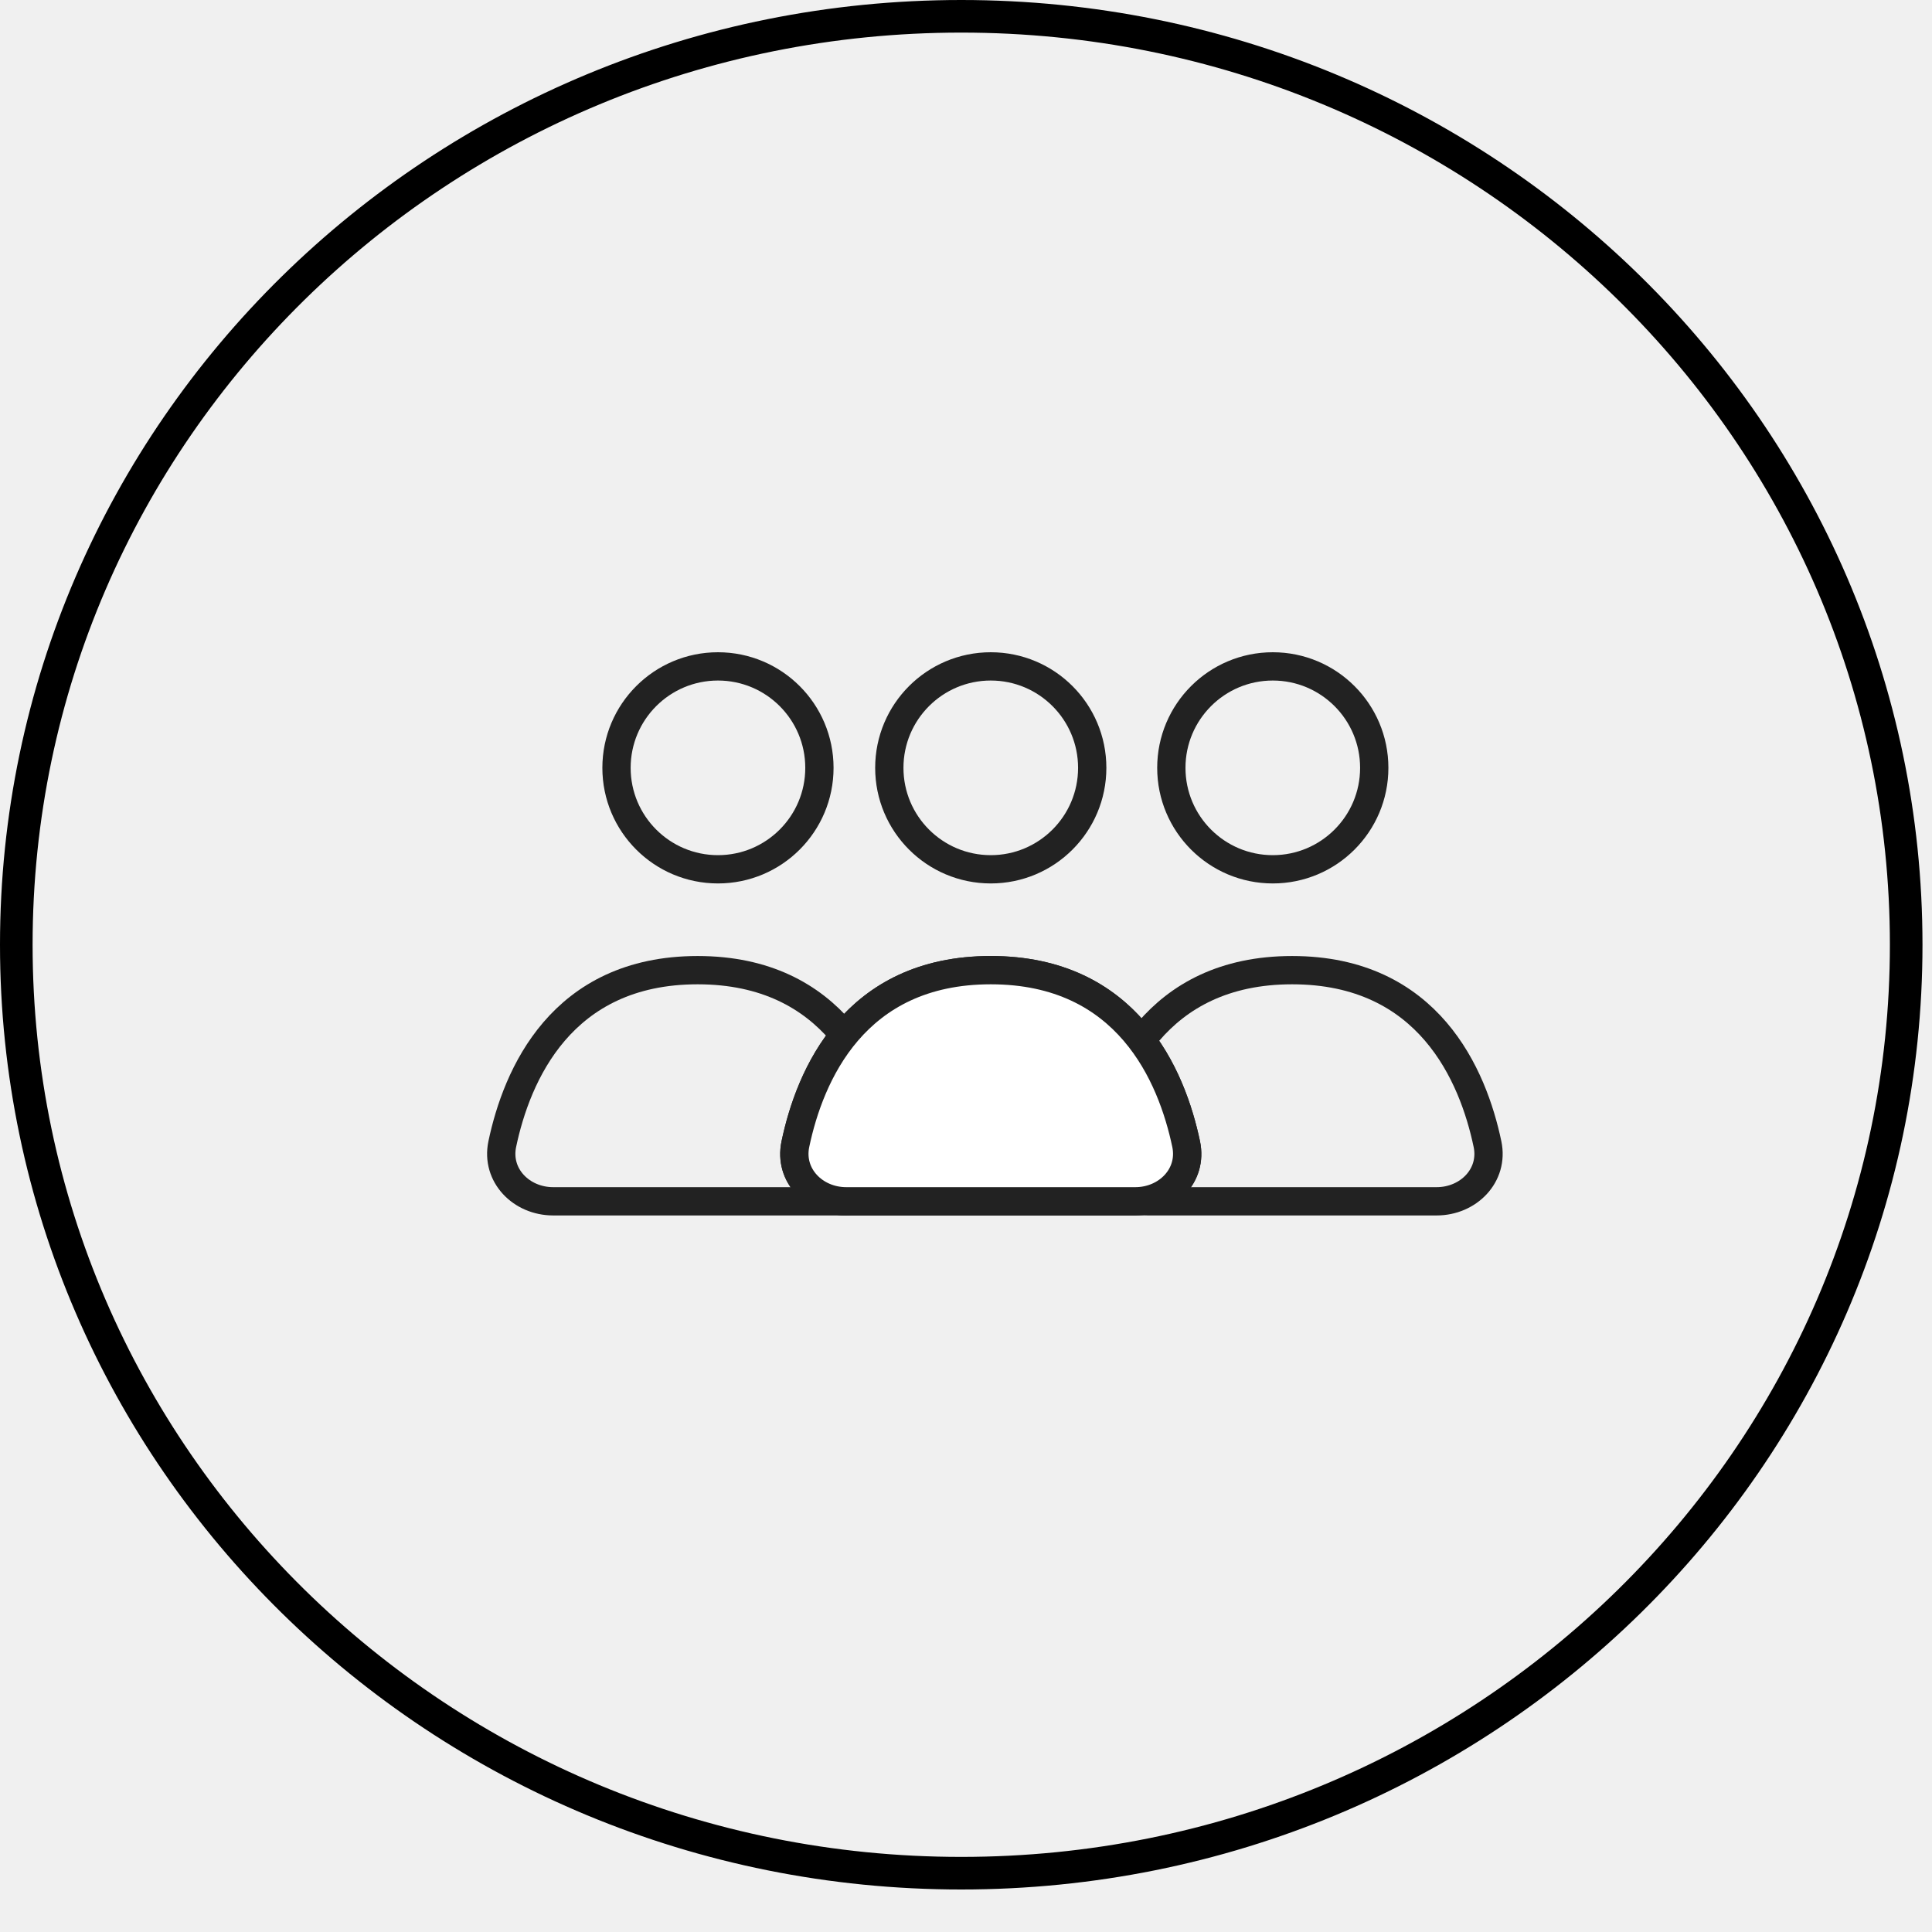
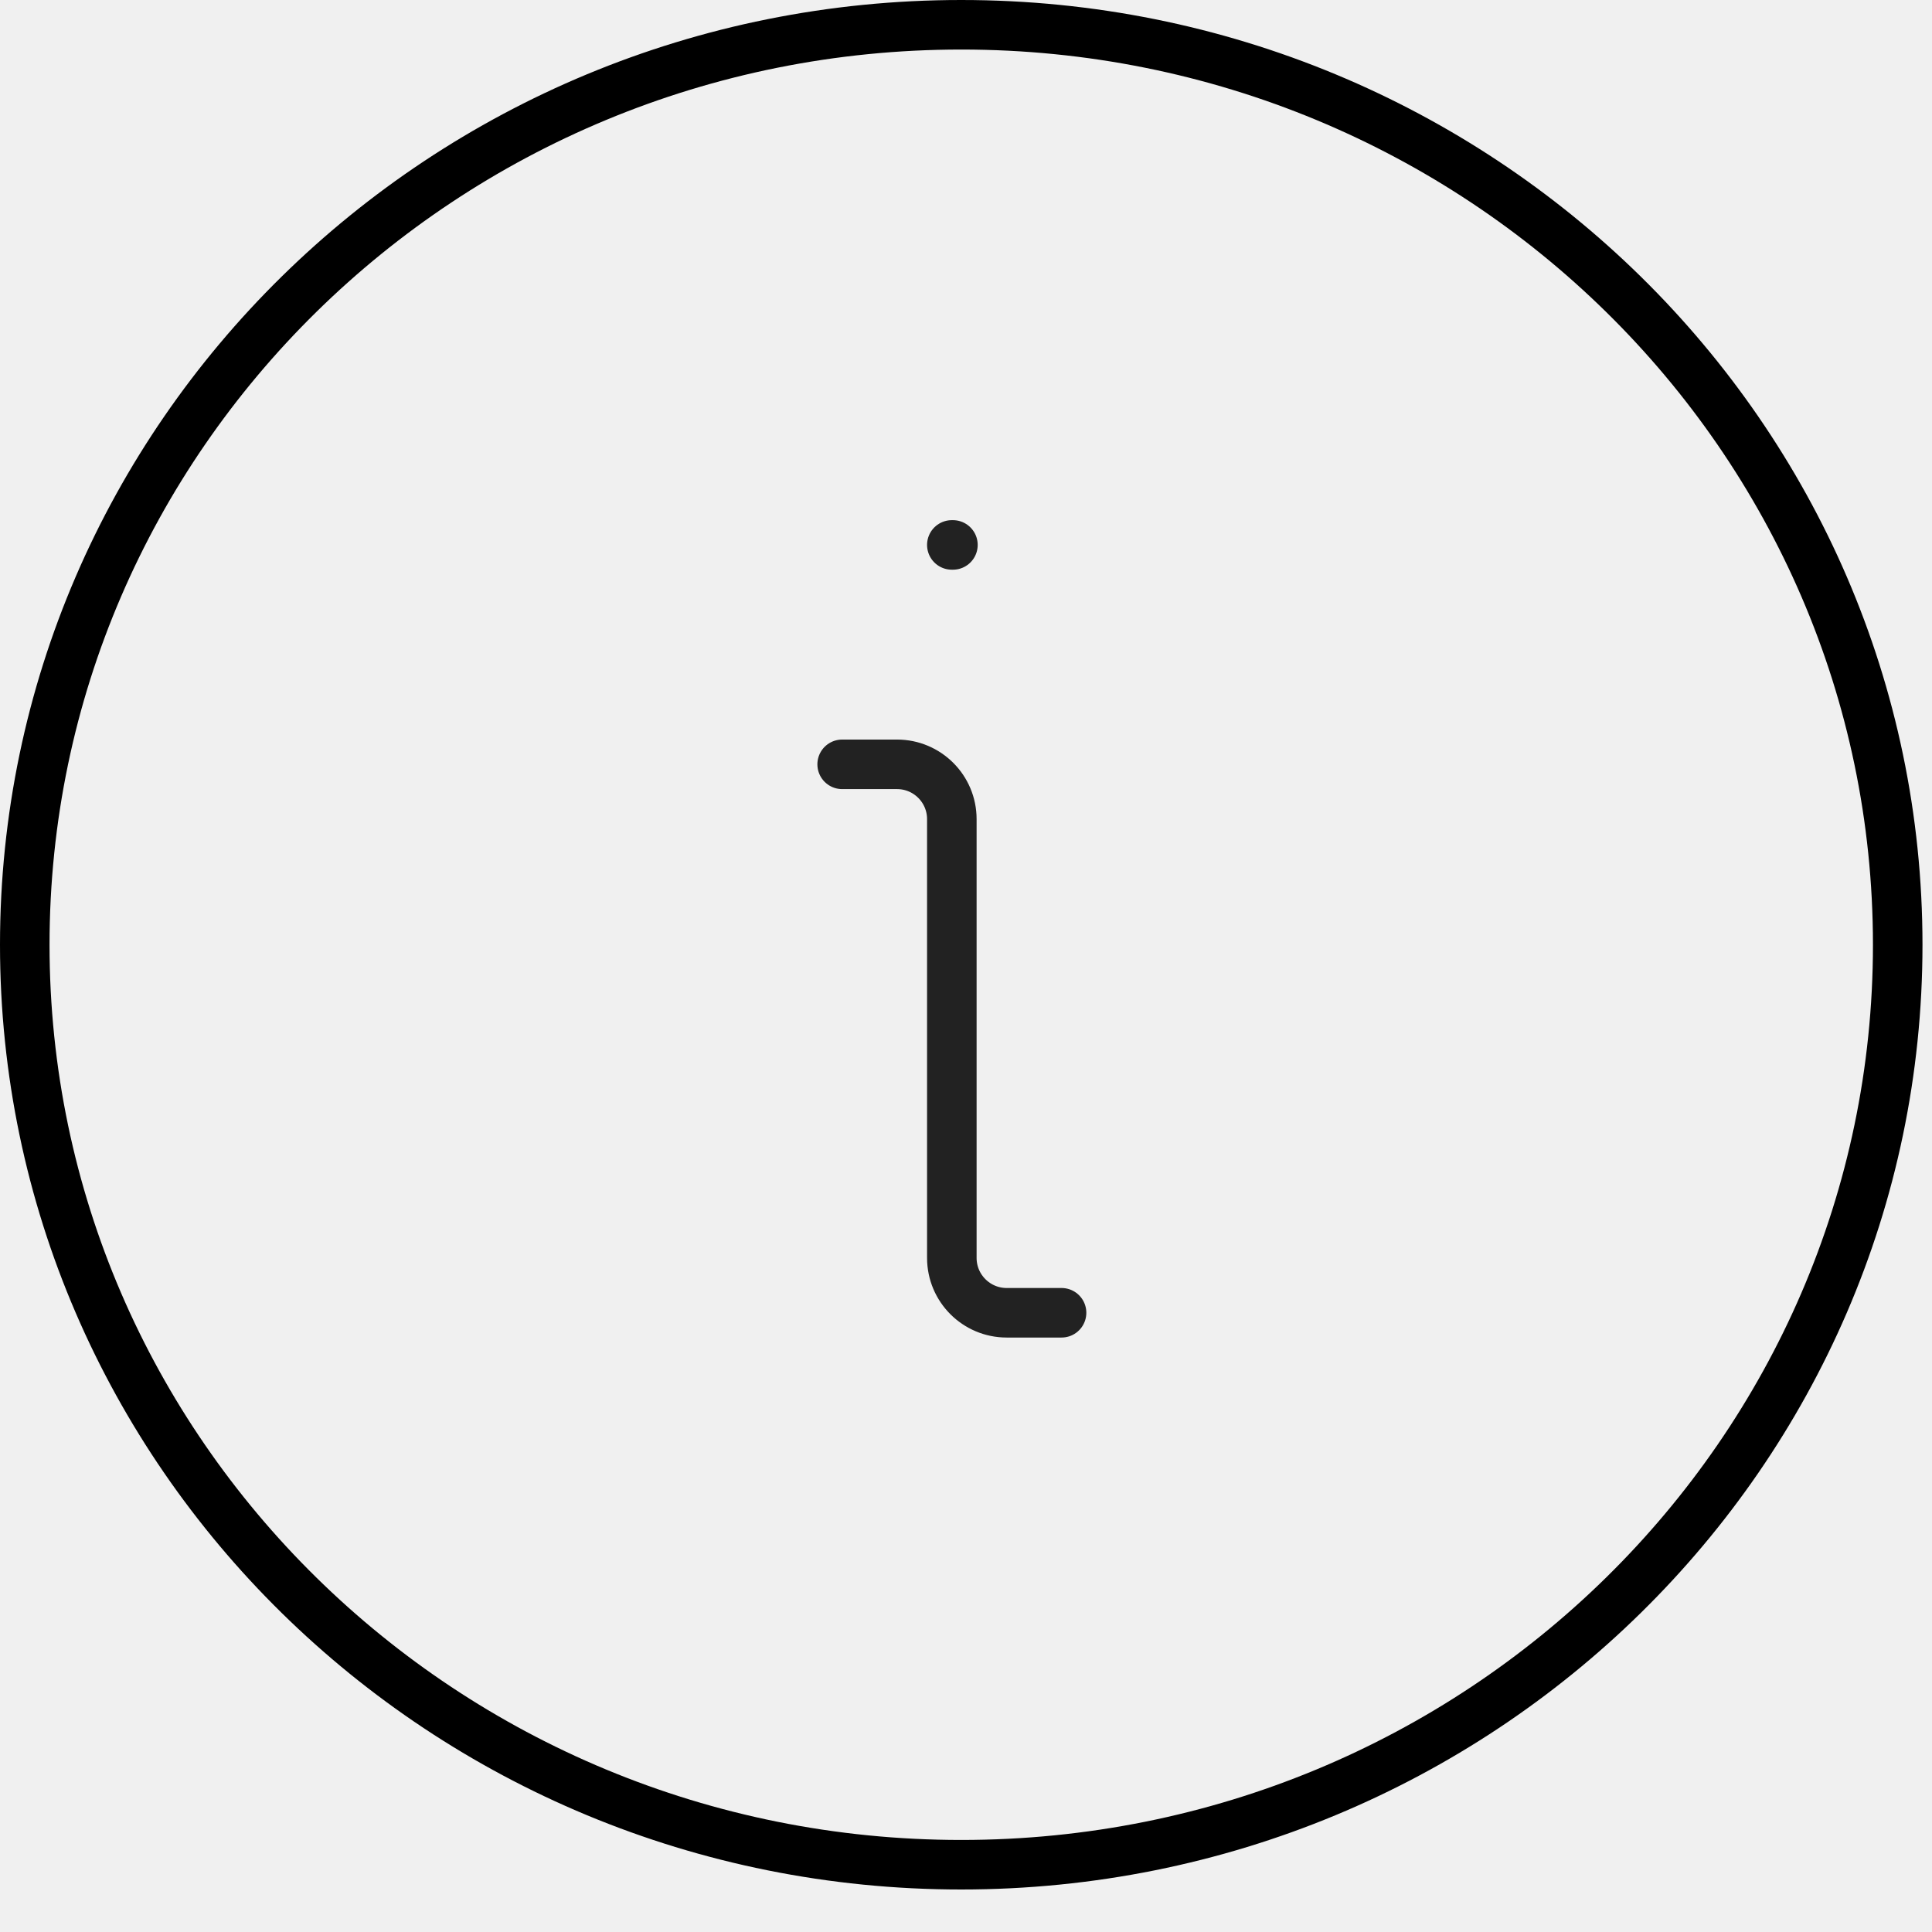
<svg xmlns="http://www.w3.org/2000/svg" width="39" height="39" viewBox="0 0 39 39" fill="none">
-   <path d="M26.083 19.584C28.842 19.584 29.737 21.713 30.027 23.095C30.16 23.725 29.644 24.25 29 24.25H23.167C22.522 24.25 22.007 23.725 22.14 23.095C22.43 21.713 23.325 19.584 26.083 19.584Z" stroke="#222222" stroke-width="0.571" stroke-linecap="round" />
-   <circle cx="20" cy="15.5" r="2.048" stroke="#222222" stroke-width="0.571" stroke-linecap="round" />
-   <circle cx="25.693" cy="15.5" r="2.048" stroke="#222222" stroke-width="0.571" stroke-linecap="round" />
-   <circle cx="14.493" cy="15.5" r="2.048" stroke="#222222" stroke-width="0.571" stroke-linecap="round" />
-   <path d="M16.056 23.095L15.777 23.036L16.056 23.095ZM23.944 23.095L23.664 23.154L23.944 23.095ZM22.917 23.964H17.083V24.536H22.917V23.964ZM16.336 23.154C16.476 22.486 16.759 21.661 17.32 21.007C17.871 20.364 18.706 19.869 20 19.869V19.298C18.536 19.298 17.544 19.868 16.886 20.635C16.237 21.391 15.927 22.322 15.777 23.036L16.336 23.154ZM20 19.869C21.294 19.869 22.129 20.364 22.68 21.007C23.241 21.661 23.524 22.486 23.664 23.154L24.223 23.036C24.073 22.322 23.763 21.391 23.114 20.635C22.456 19.868 21.464 19.298 20 19.298V19.869ZM17.083 23.964C16.583 23.964 16.248 23.572 16.336 23.154L15.777 23.036C15.599 23.879 16.295 24.536 17.083 24.536V23.964ZM22.917 24.536C23.705 24.536 24.401 23.879 24.223 23.036L23.664 23.154C23.752 23.572 23.417 23.964 22.917 23.964V24.536Z" fill="#222222" />
-   <path d="M14.083 19.584C16.842 19.584 17.737 21.713 18.027 23.095C18.16 23.725 17.644 24.25 17 24.25H11.167C10.522 24.25 10.007 23.725 10.139 23.095C10.43 21.713 11.325 19.584 14.083 19.584Z" stroke="#222222" stroke-width="0.571" stroke-linecap="round" />
-   <path d="M20 19.584C22.758 19.584 23.653 21.713 23.944 23.095C24.076 23.725 23.561 24.25 22.917 24.25H17.083C16.439 24.25 15.924 23.725 16.056 23.095C16.347 21.713 17.242 19.584 20 19.584Z" fill="white" stroke="#222222" stroke-width="0.571" stroke-linecap="round" />
-   <path d="M38.479 19.071C38.479 29.416 29.944 37.813 19.404 37.813C8.864 37.813 0.329 29.416 0.329 19.071C0.329 8.725 8.864 0.329 19.404 0.329C29.944 0.329 38.479 8.725 38.479 19.071Z" stroke="black" stroke-width="0.658" />
+   <path d="M38.308 19.071C38.308 29.319 29.852 37.642 19.404 37.642C8.955 37.642 0.5 29.319 0.5 19.071C0.5 8.823 8.955 0.5 19.404 0.5C29.852 0.5 38.308 8.823 38.308 19.071Z" stroke="black" />
+   <path d="M17 15.429H18.107C18.719 15.429 19.214 15.924 19.214 16.536V25.393C19.214 26.004 19.71 26.5 20.321 26.5H21.429M19.214 11H19.236" stroke="#222222" stroke-linecap="round" stroke-linejoin="round" />
</svg>
